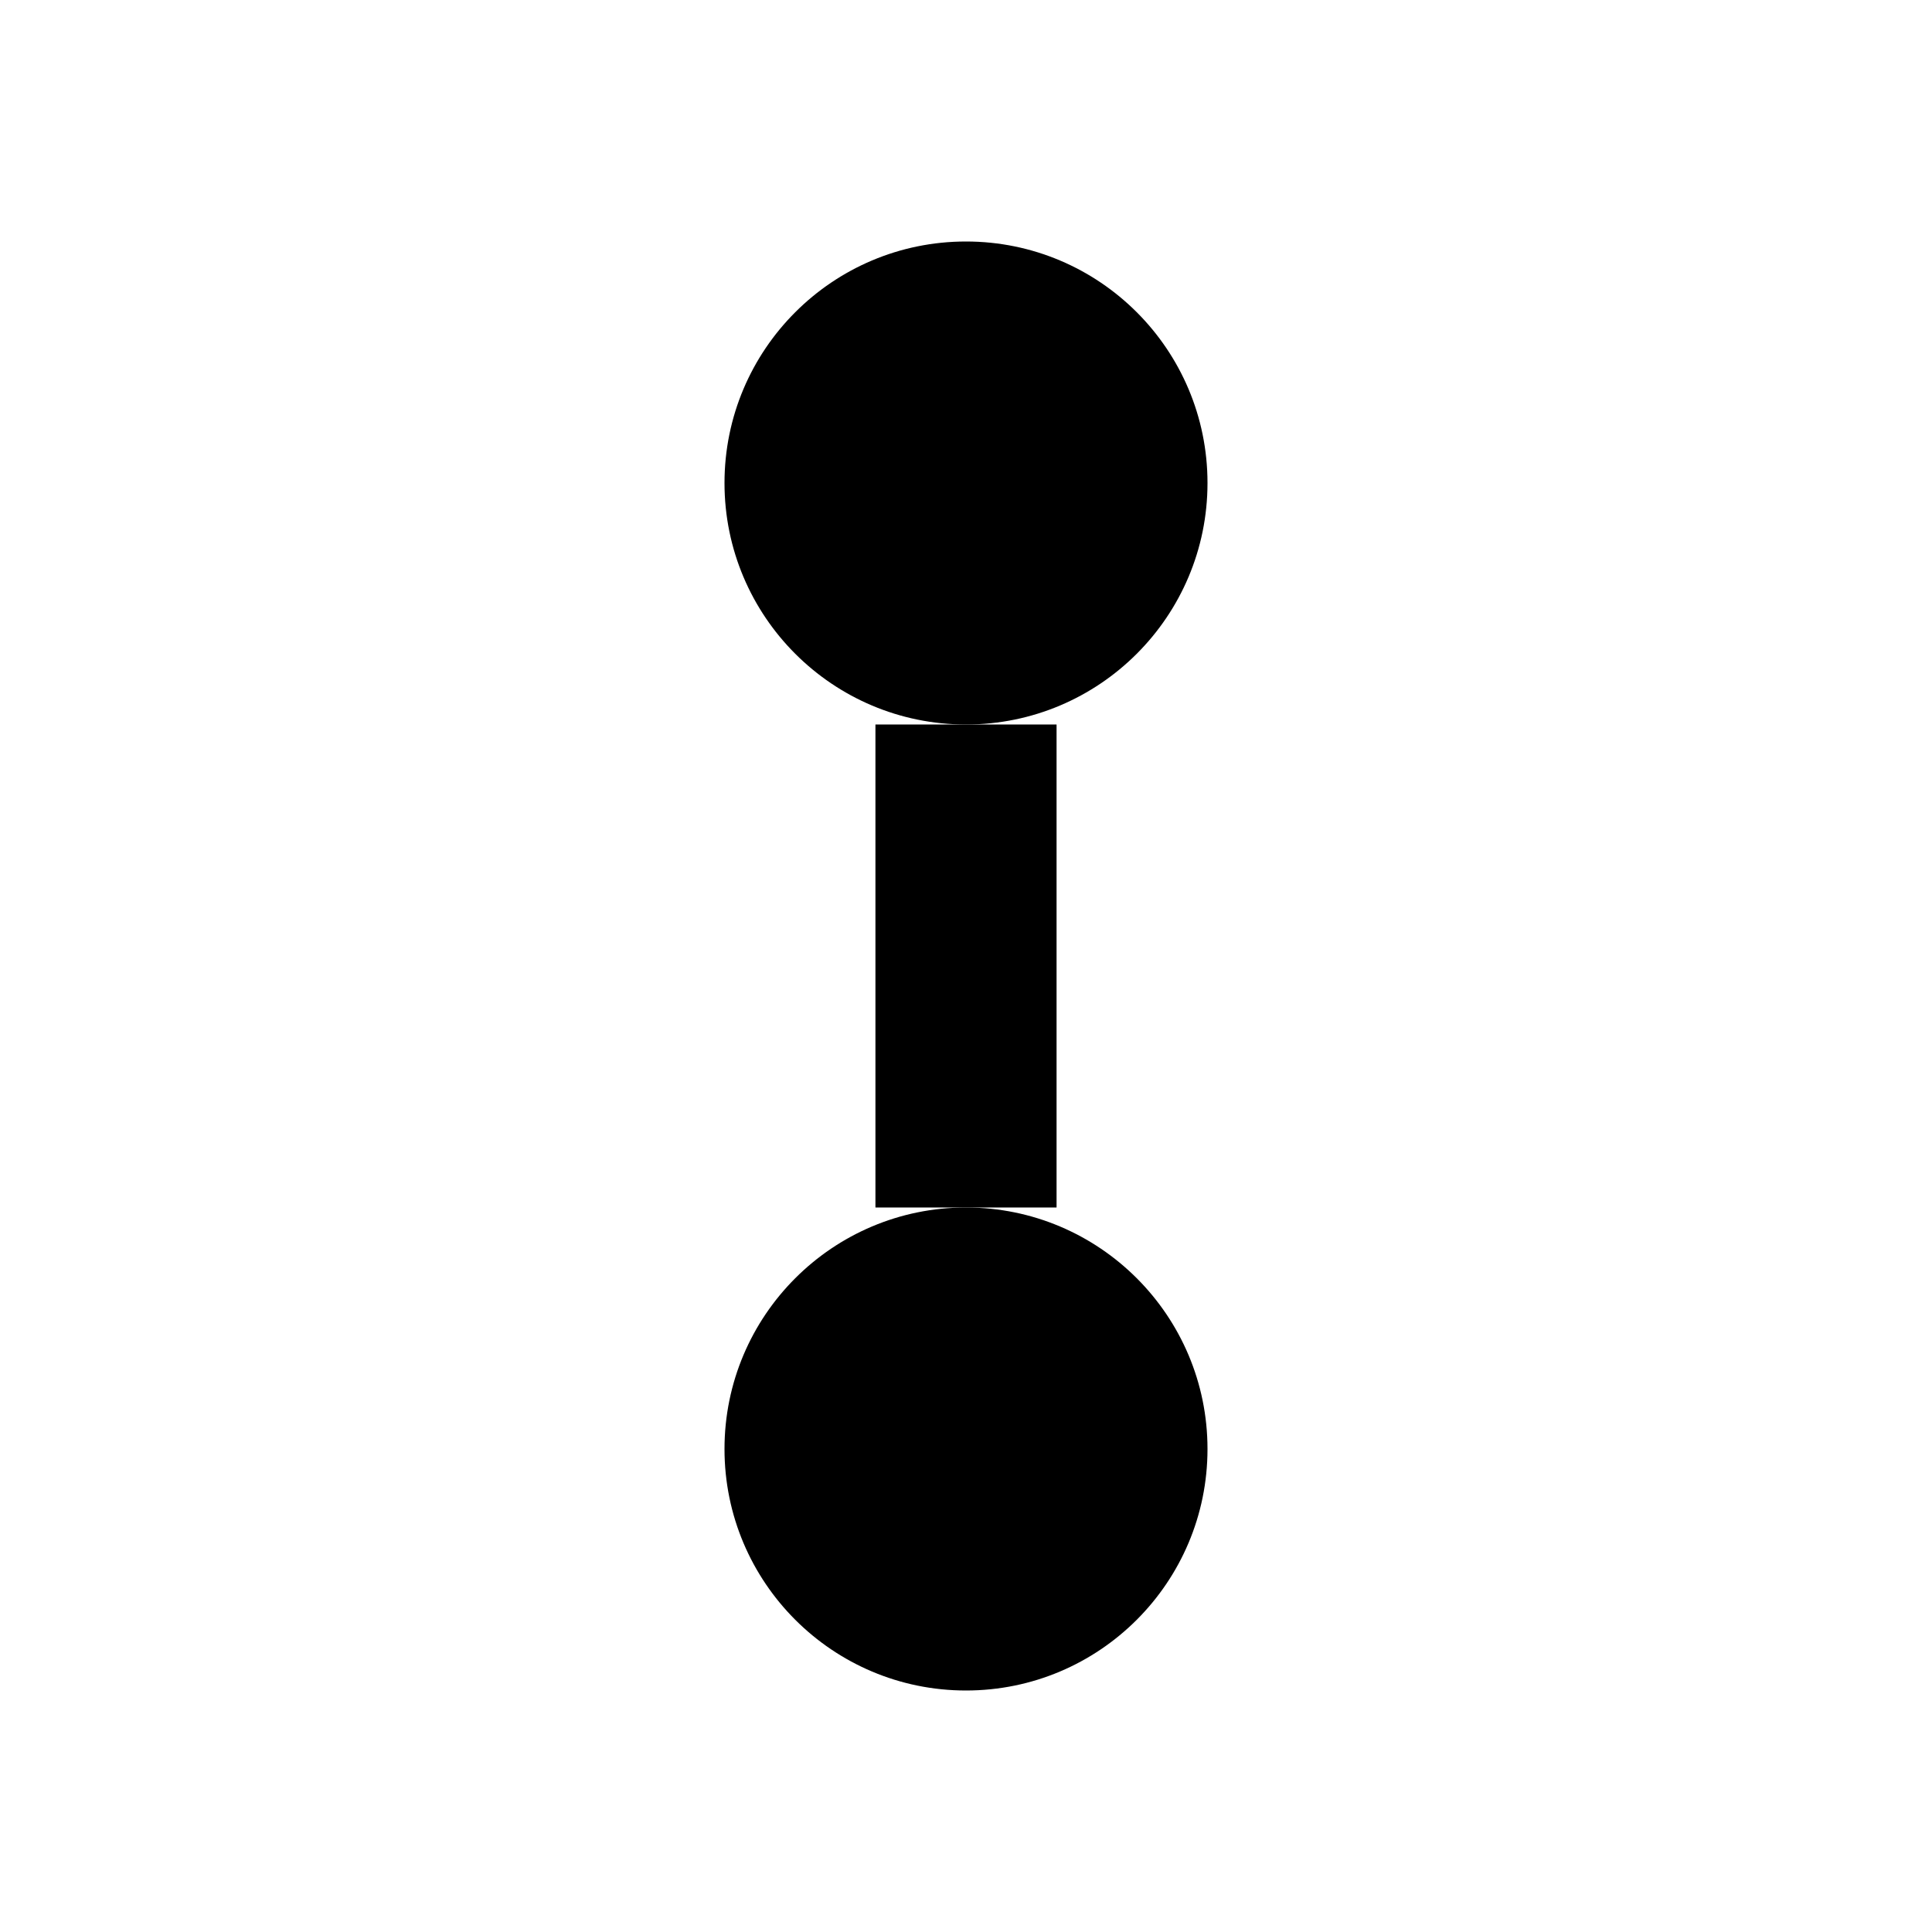
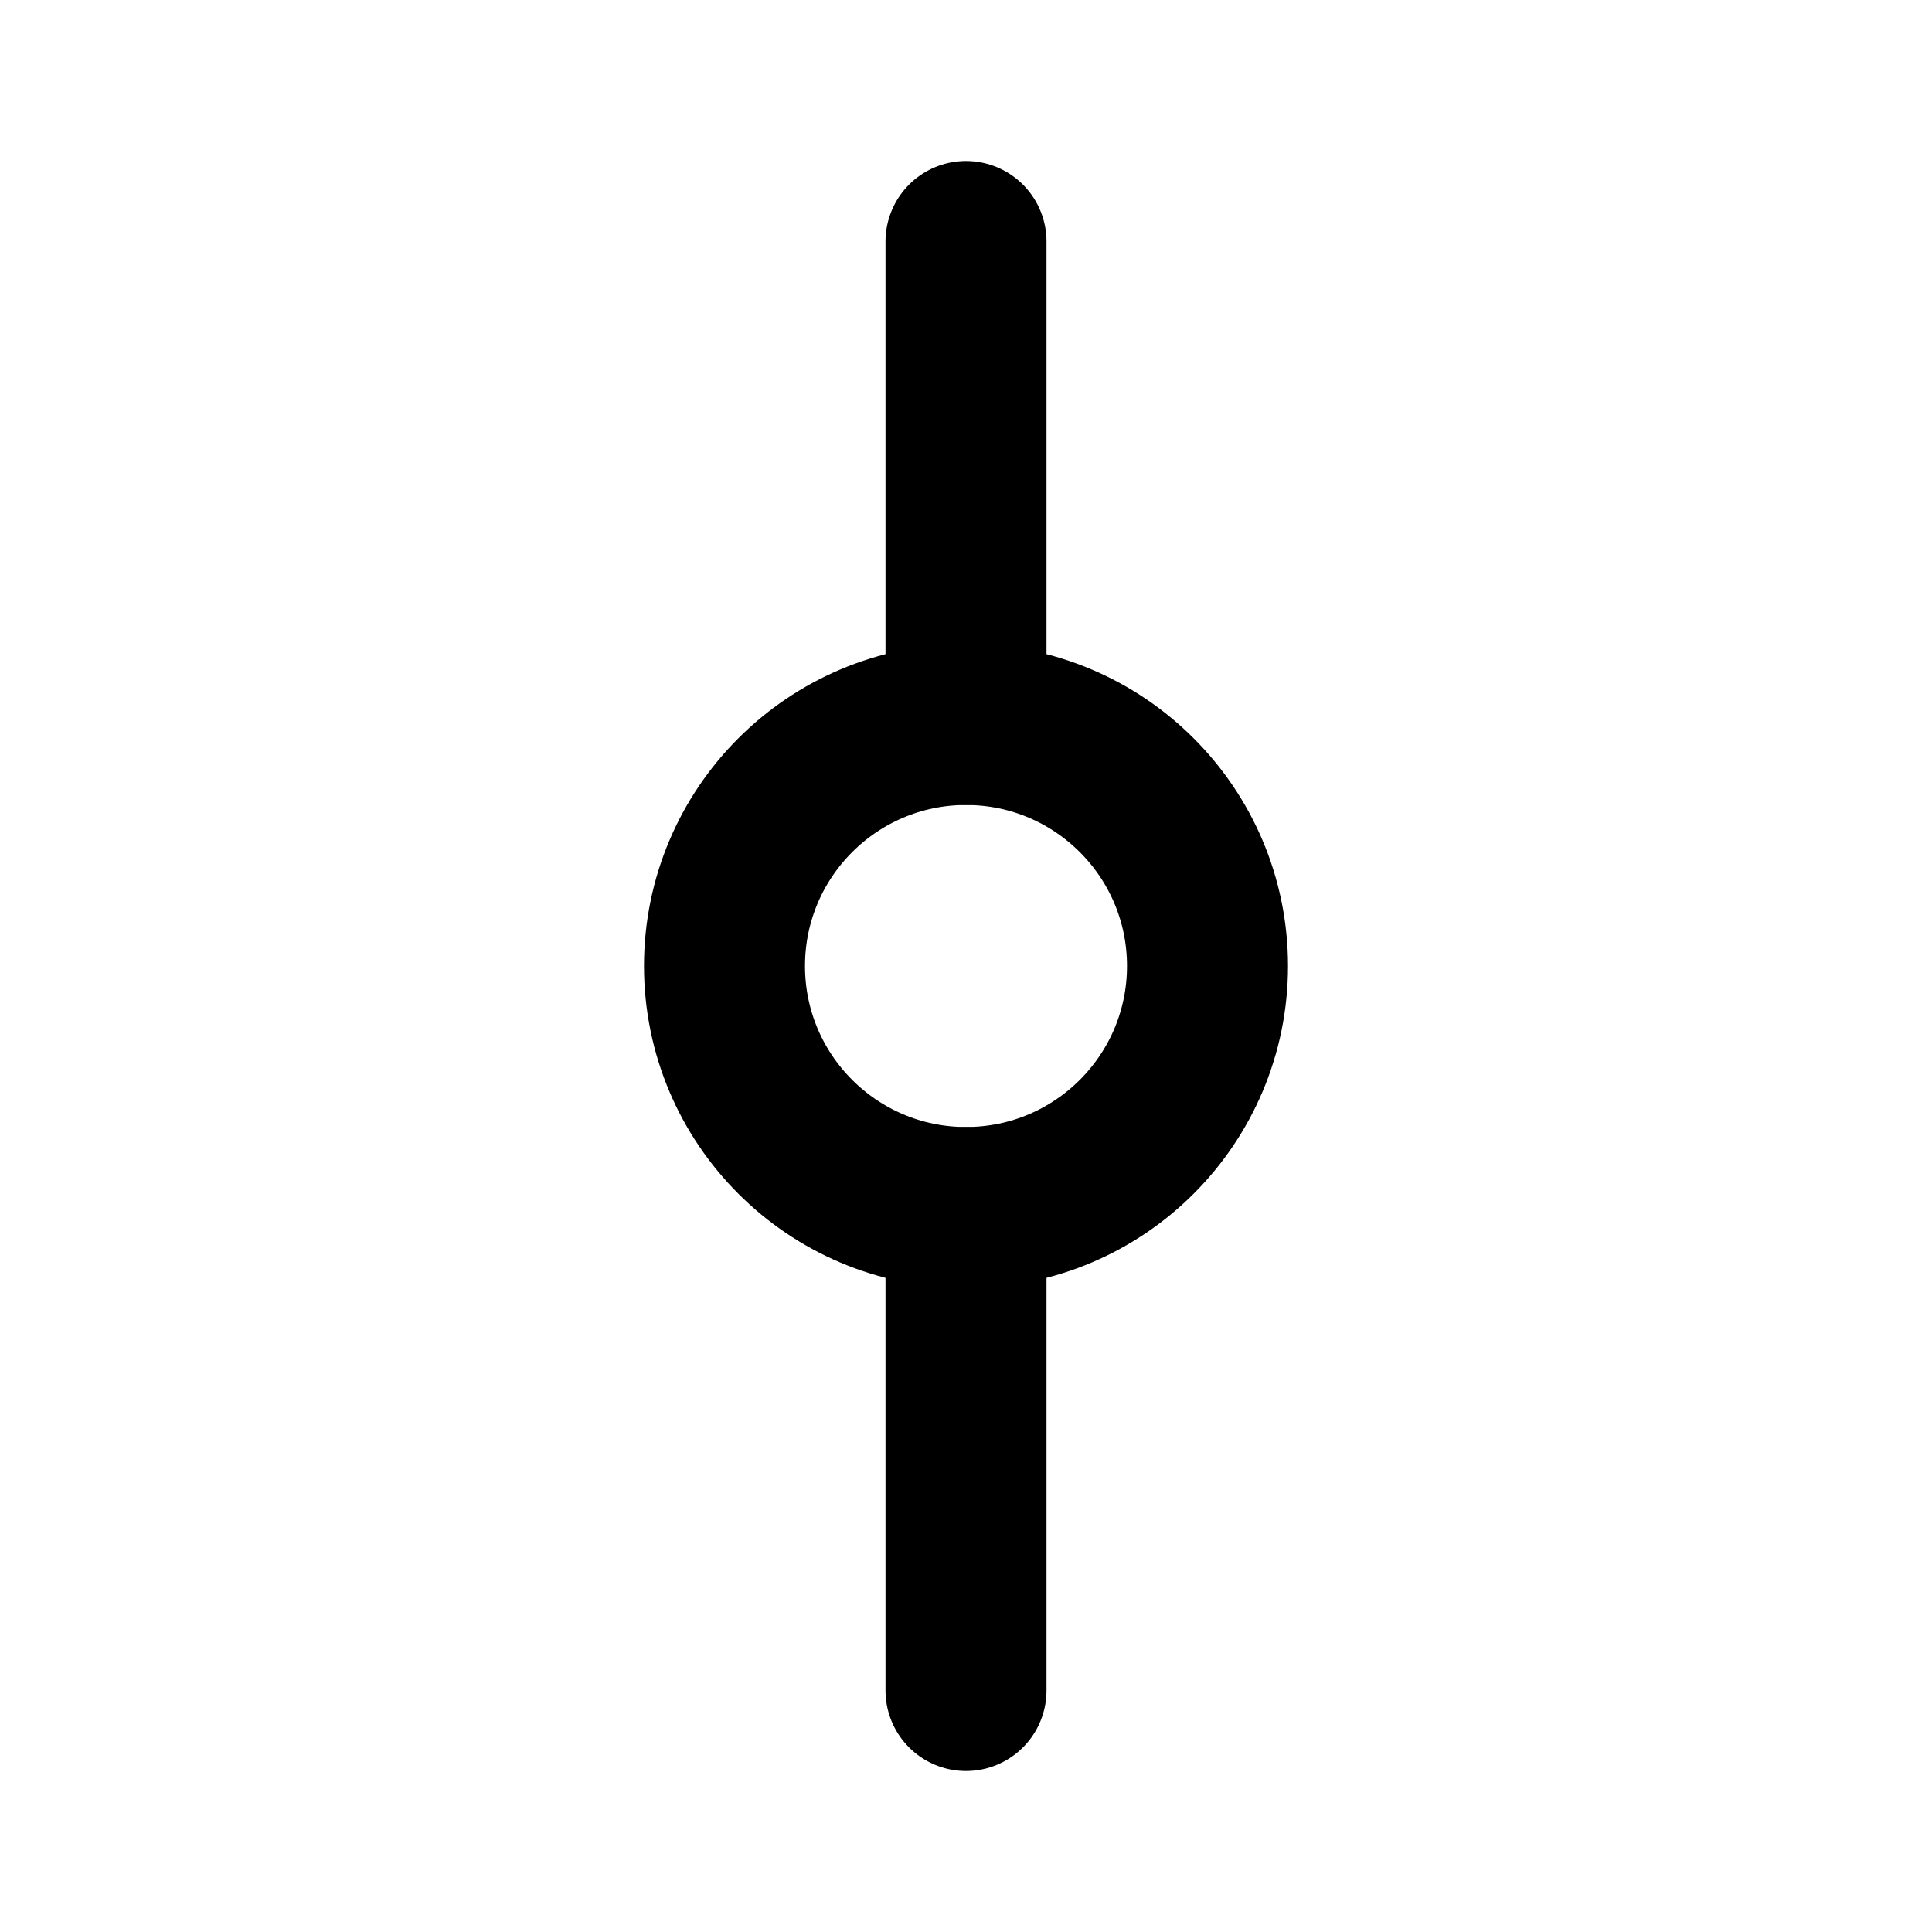
- <svg xmlns="http://www.w3.org/2000/svg" width="16" height="16" viewBox="0 0 16 16" fill="none">
-   <circle cx="8" cy="4" r="2" fill="currentColor" />
-   <circle cx="8" cy="12" r="2" fill="currentColor" />
-   <line x1="8" y1="6" x2="8" y2="10" stroke="currentColor" stroke-width="1.5" />
+ <svg xmlns="http://www.w3.org/2000/svg" width="24" height="24" viewBox="0 0 24 24" fill="none" stroke="currentColor" stroke-width="2" stroke-linecap="round" stroke-linejoin="round">
+   <path d="M12 3v6" />
+   <circle cx="12" cy="12" r="3" />
+   <path d="M12 15v6" />
</svg>
